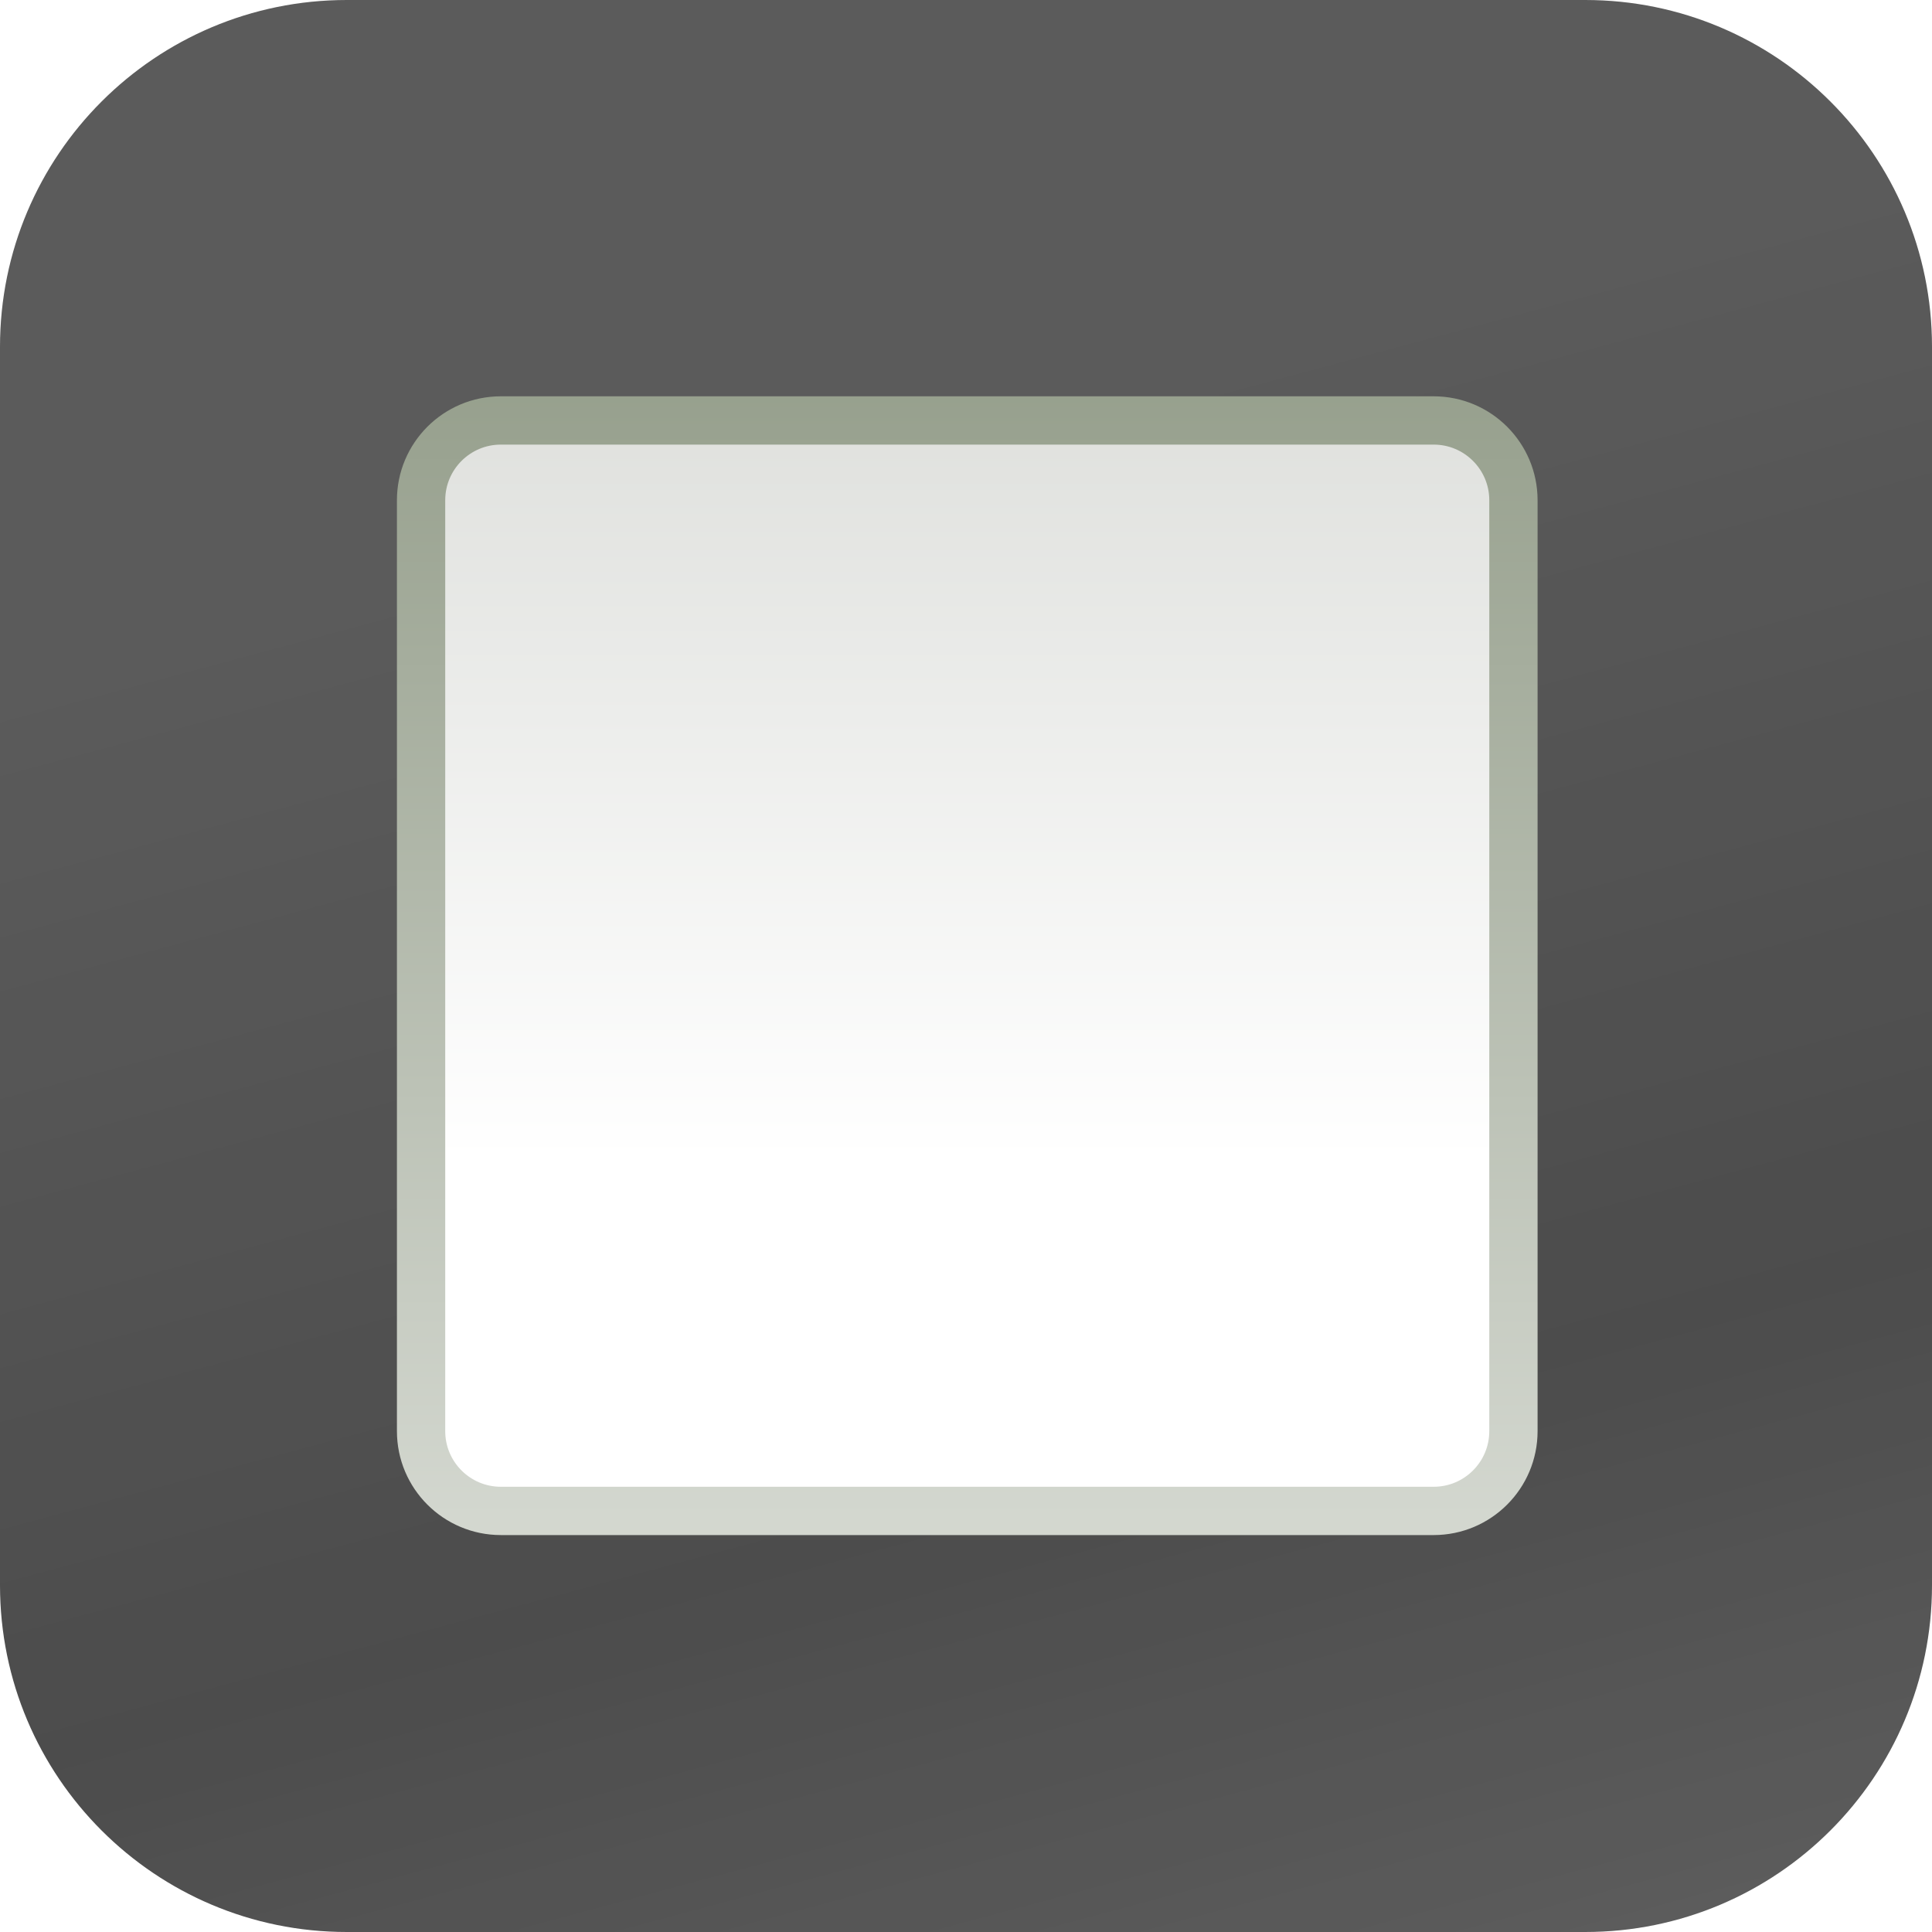
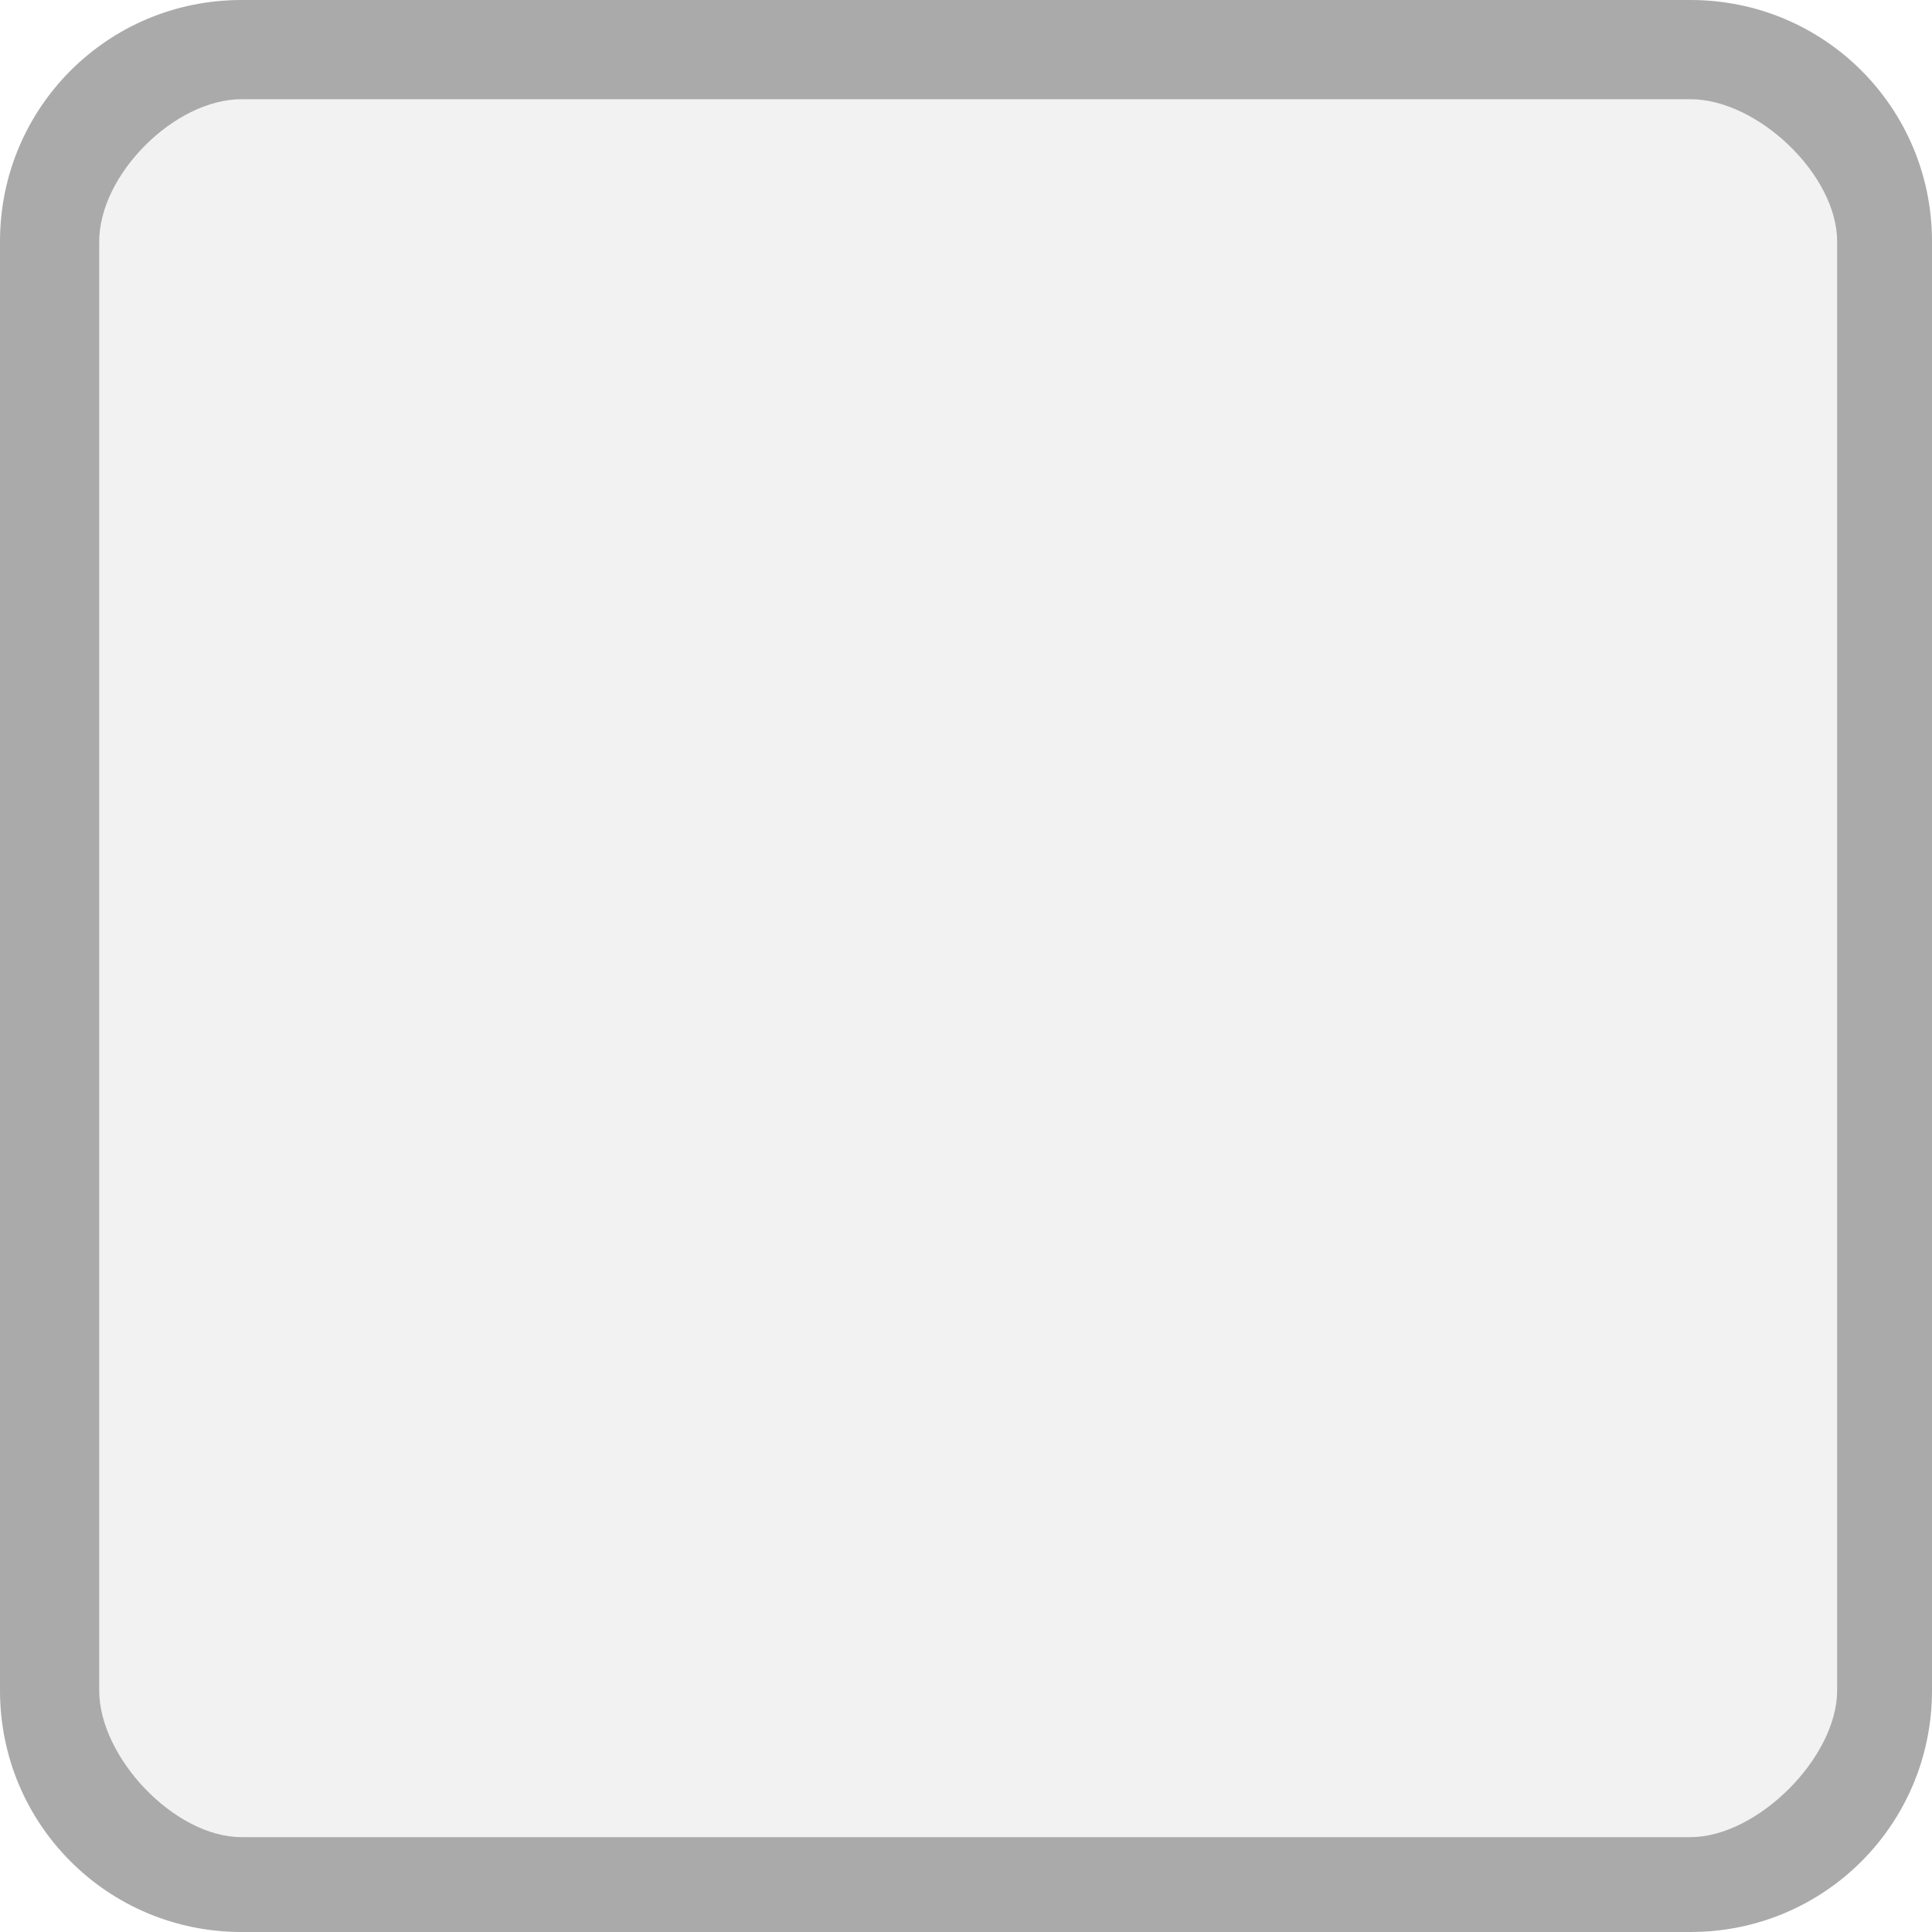
- <svg xmlns="http://www.w3.org/2000/svg" xmlns:xlink="http://www.w3.org/1999/xlink" width="40" height="40" id="svg5038" version="1.1">
-   <defs id="defs5040">
-     <linearGradient xlink:href="#linearGradient5872" id="linearGradient5891" gradientUnits="userSpaceOnUse" x1="205.841" y1="246.709" x2="206.748" y2="231.241" />
-     <linearGradient id="linearGradient5872">
-       <stop style="stop-color:#13508e;stop-opacity:1;" offset="0" id="stop5874" />
-       <stop style="stop-color:#1862af;stop-opacity:1" offset="1" id="stop5876" />
+ <svg xmlns="http://www.w3.org/2000/svg" xmlns:xlink="http://www.w3.org/1999/xlink" width="40" viewBox="0 0 40 40" height="40" id="svg2" version="1.1">
+   <defs id="defs4">
+     <linearGradient id="linearGradient5418">
+       <stop offset="0" style="stop-color:#e5e5e5" id="stop7" />
+       <stop offset="1" style="stop-color:#f9f9f9" id="stop9" />
    </linearGradient>
-     <linearGradient xlink:href="#linearGradient10354-2-9-1" id="linearGradient15341-5" gradientUnits="userSpaceOnUse" gradientTransform="translate(-1609.993,-78.95843)" x1="1205.575" y1="-186.453" x2="1205.575" y2="-202.346" />
-     <linearGradient id="linearGradient10354-2-9-1">
-       <stop id="stop10356-2-8-2" offset="0" style="stop-color:#bcbfb8;stop-opacity:1" />
-       <stop id="stop10358-2-6-2" offset="1" style="stop-color:#ffffff;stop-opacity:1" />
-     </linearGradient>
-     <linearGradient xlink:href="#linearGradient10332-5-3-3" id="linearGradient15343-1" gradientUnits="userSpaceOnUse" gradientTransform="matrix(0.8494121,0,0,0.8479429,-623.9841,-483.1639)" x1="260.925" y1="233.777" x2="260.925" y2="248.976" />
-     <linearGradient id="linearGradient10332-5-3-3">
-       <stop style="stop-color:#d3d7cf;stop-opacity:1" offset="0" id="stop10334-5-3-1" />
-       <stop style="stop-color:#8f9985;stop-opacity:1" offset="1" id="stop10336-29-3-4" />
-     </linearGradient>
-     <linearGradient y2="1106.529" x2="808" y1="1040.737" x1="806.395" gradientTransform="matrix(0.04728153,0,0,0.5206389,144.2916,-314.7812)" gradientUnits="userSpaceOnUse" id="linearGradient5726" xlink:href="#linearGradient85841-7-0" />
-     <linearGradient id="linearGradient85841-7-0">
-       <stop style="stop-color:#242424;stop-opacity:1" offset="0" id="stop85843-4-8" />
-       <stop id="stop85845-0-5" offset="0.634" style="stop-color:#101010;stop-opacity:1;" />
-       <stop style="stop-color:#262626;stop-opacity:1" offset="1" id="stop85847-7-3" />
-     </linearGradient>
-     <linearGradient y2="1106.529" x2="808" y1="1040.737" x1="806.395" gradientTransform="matrix(0.04849388,0,0,0.5339886,-4.829097,-542.5449)" gradientUnits="userSpaceOnUse" id="linearGradient5036" xlink:href="#linearGradient85841-7-0" />
-     <linearGradient xlink:href="#linearGradient10354-2-9-1-7" id="linearGradient15341-5-8" gradientUnits="userSpaceOnUse" gradientTransform="matrix(2.048133,0,0,2.048133,-2450.035,382.4362)" x1="1205.575" y1="-186.453" x2="1205.575" y2="-202.346" />
-     <linearGradient id="linearGradient10354-2-9-1-7">
-       <stop id="stop10356-2-8-2-9" offset="0" style="stop-color:#bcbfb8;stop-opacity:1" />
-       <stop id="stop10358-2-6-2-3" offset="1" style="stop-color:#ffffff;stop-opacity:1" />
-     </linearGradient>
-     <linearGradient xlink:href="#linearGradient10332-5-3-3-8" id="linearGradient15343-1-8" gradientUnits="userSpaceOnUse" gradientTransform="matrix(1.739709,0,0,1.7367,-430.5589,-445.4303)" x1="260.925" y1="233.777" x2="260.925" y2="248.976" />
-     <linearGradient id="linearGradient10332-5-3-3-8">
-       <stop style="stop-color:#d3d7cf;stop-opacity:1" offset="0" id="stop10334-5-3-1-4" />
-       <stop style="stop-color:#8f9985;stop-opacity:1" offset="1" id="stop10336-29-3-4-0" />
-     </linearGradient>
-     <linearGradient y2="1106.529" x2="808" y1="1040.737" x1="806.395" gradientTransform="matrix(0.04728153,0,0,0.5206389,344.2916,-313.7812)" gradientUnits="userSpaceOnUse" id="linearGradient5772" xlink:href="#linearGradient85841-7-0-9" />
-     <linearGradient id="linearGradient85841-7-0-9">
-       <stop style="stop-color:#242424;stop-opacity:1" offset="0" id="stop85843-4-8-3" />
-       <stop id="stop85845-0-5-1" offset="0.634" style="stop-color:#101010;stop-opacity:1;" />
-       <stop style="stop-color:#262626;stop-opacity:1" offset="1" id="stop85847-7-3-3" />
-     </linearGradient>
-     <linearGradient y2="1106.529" x2="808" y1="1040.737" x1="806.395" gradientTransform="matrix(0.0484939,0,0,0.5339888,-4.829099,-542.5451)" gradientUnits="userSpaceOnUse" id="linearGradient5153" xlink:href="#linearGradient85841-7-0-9" />
+     <linearGradient gradientTransform="translate(-.179 -40.17882)" id="linearGradient3042" xlink:href="#linearGradient5418" x1="1.429" x2="38.929" gradientUnits="userSpaceOnUse" />
  </defs>
-   <g id="layer1" transform="translate(0,-8)">
-     <rect ry="7.179" rx="7.179" style="opacity:0.75;color:#000000;fill:url(#linearGradient5153);fill-opacity:1;fill-rule:nonzero;stroke:none;stroke-width:1;marker:none;visibility:visible;display:inline;overflow:visible;enable-background:accumulate" id="rect85718-2-9-0" width="40" height="40" x="0" y="8" />
-     <rect ry="1.652" rx="1.652" y="-39.282" x="8.718" height="22.577" width="22.616" id="rect6506-6-8" style="color:#000000;fill:url(#linearGradient15341-5-8);fill-opacity:1;fill-rule:nonzero;stroke:url(#linearGradient15343-1-8);stroke-width:1;stroke-opacity:1;marker:none;visibility:visible;display:inline;overflow:visible;enable-background:accumulate" transform="scale(1,-1)" />
-   </g>
+   <rect width="37.5" x="1.25" y="-38.75" rx="1" height="37.5" style="fill:#f2f2f2" transform="rotate(90)" id="rect12" />
+   <path style="fill:#aaa" d="M 5,0 C 2.23,0 0,2.23 0,5 l 0,30 c 0,2.77 2.23,5 5,5 l 30,0 c 2.77,0 5,-2.23 5,-5 L 40,5 C 40,2.23 37.77,0 35,0 z m 0,2.054 30,0 c 1.385,0 3.036,1.561 3.036,2.946 l 0,30 c 0,1.385 -1.651,3.036 -3.036,3.036 l -30,0 C 3.615,38.036 2.054,36.385 2.054,35 l 0,-30 C 2.054,3.615 3.615,2.054 5,2.054 z" id="path14" />
</svg>
